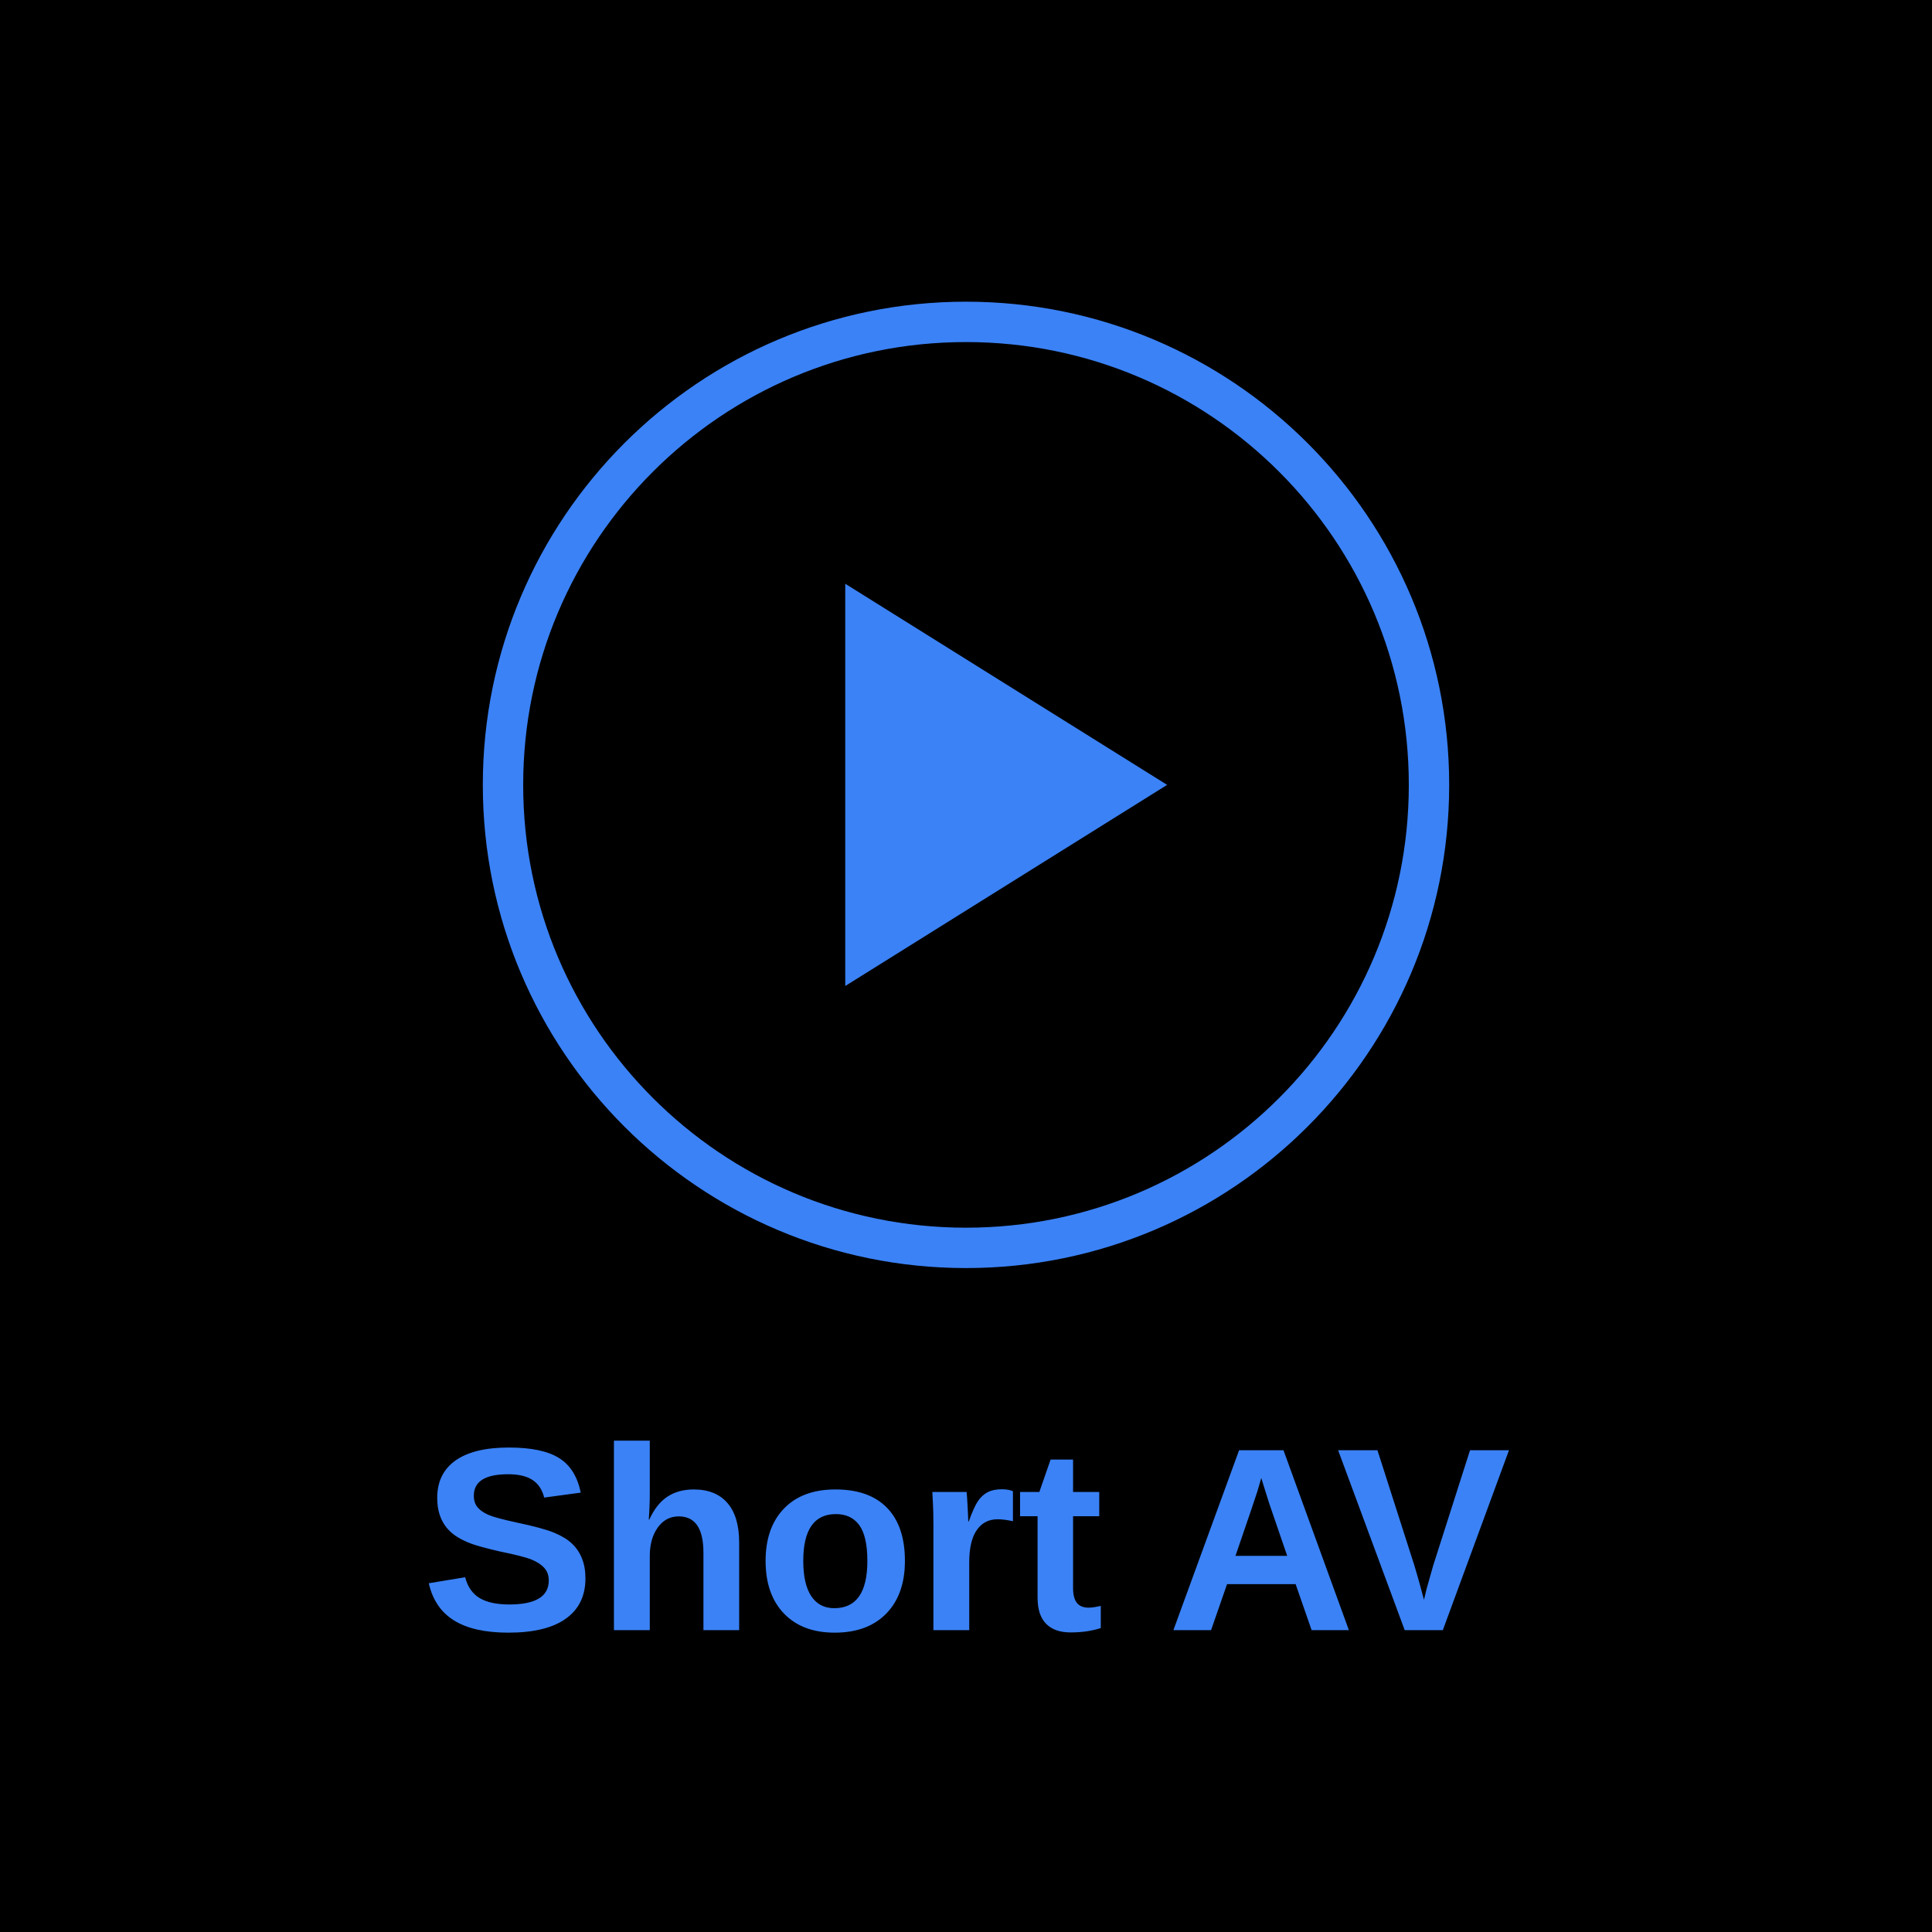
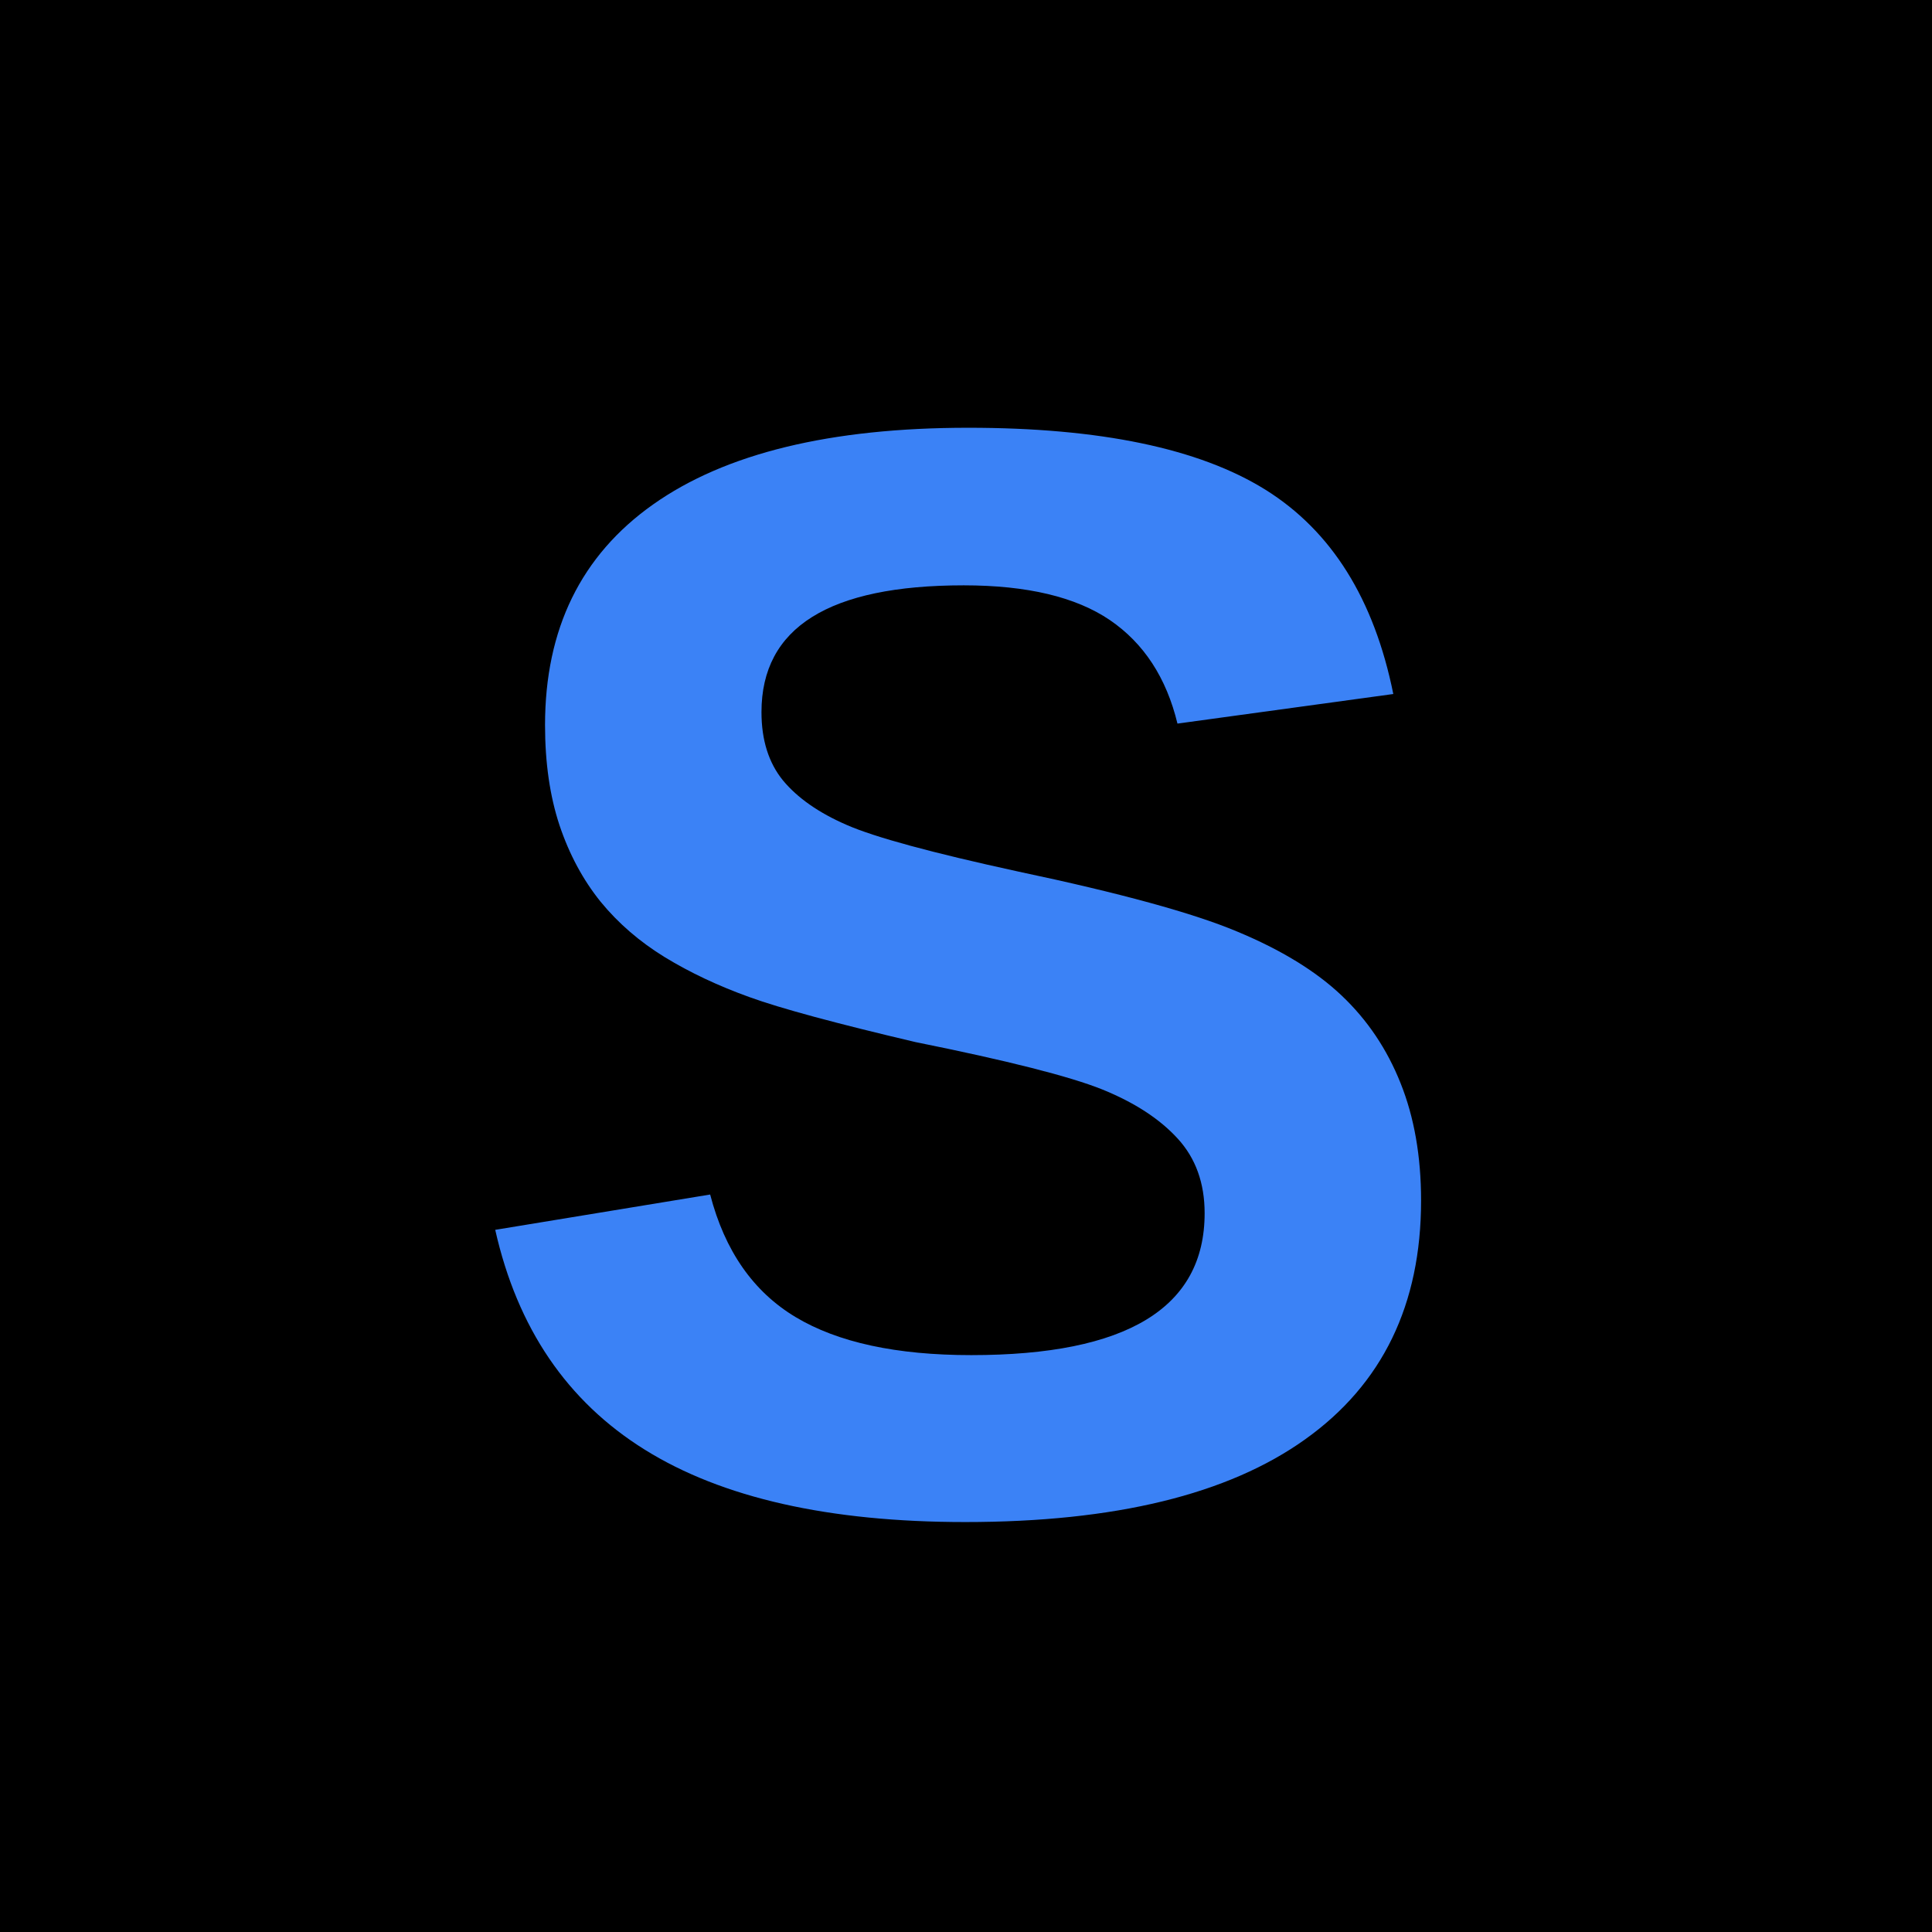
- <svg xmlns="http://www.w3.org/2000/svg" width="512" height="512" viewBox="0 0 512 512">
-   <rect width="512" height="512" fill="#000000" />
-   <circle cx="256.0" cy="208.0" r="122.7" fill="none" stroke="#3b82f6" stroke-width="10.7" />
-   <polygon points="224.0,154.7 224.0,261.3 309.3,208.0" fill="#3b82f6" />
-   <text x="256.0" y="432.0" font-family="Arial, Helvetica, sans-serif" font-size="69.3" font-weight="bold" fill="#3b82f6" text-anchor="middle">Short AV</text>
+ <svg xmlns="http://www.w3.org/2000/svg" width="512" height="512" viewBox="0 0 100 100">
+   <rect width="100" height="100" fill="#000000" />
+   <text x="50" y="50" dy="0.35em" font-family="'Arial Black', Arial, Helvetica, sans-serif" font-size="80" font-weight="900" fill="#3b82f6" text-anchor="middle">S</text>
</svg>
